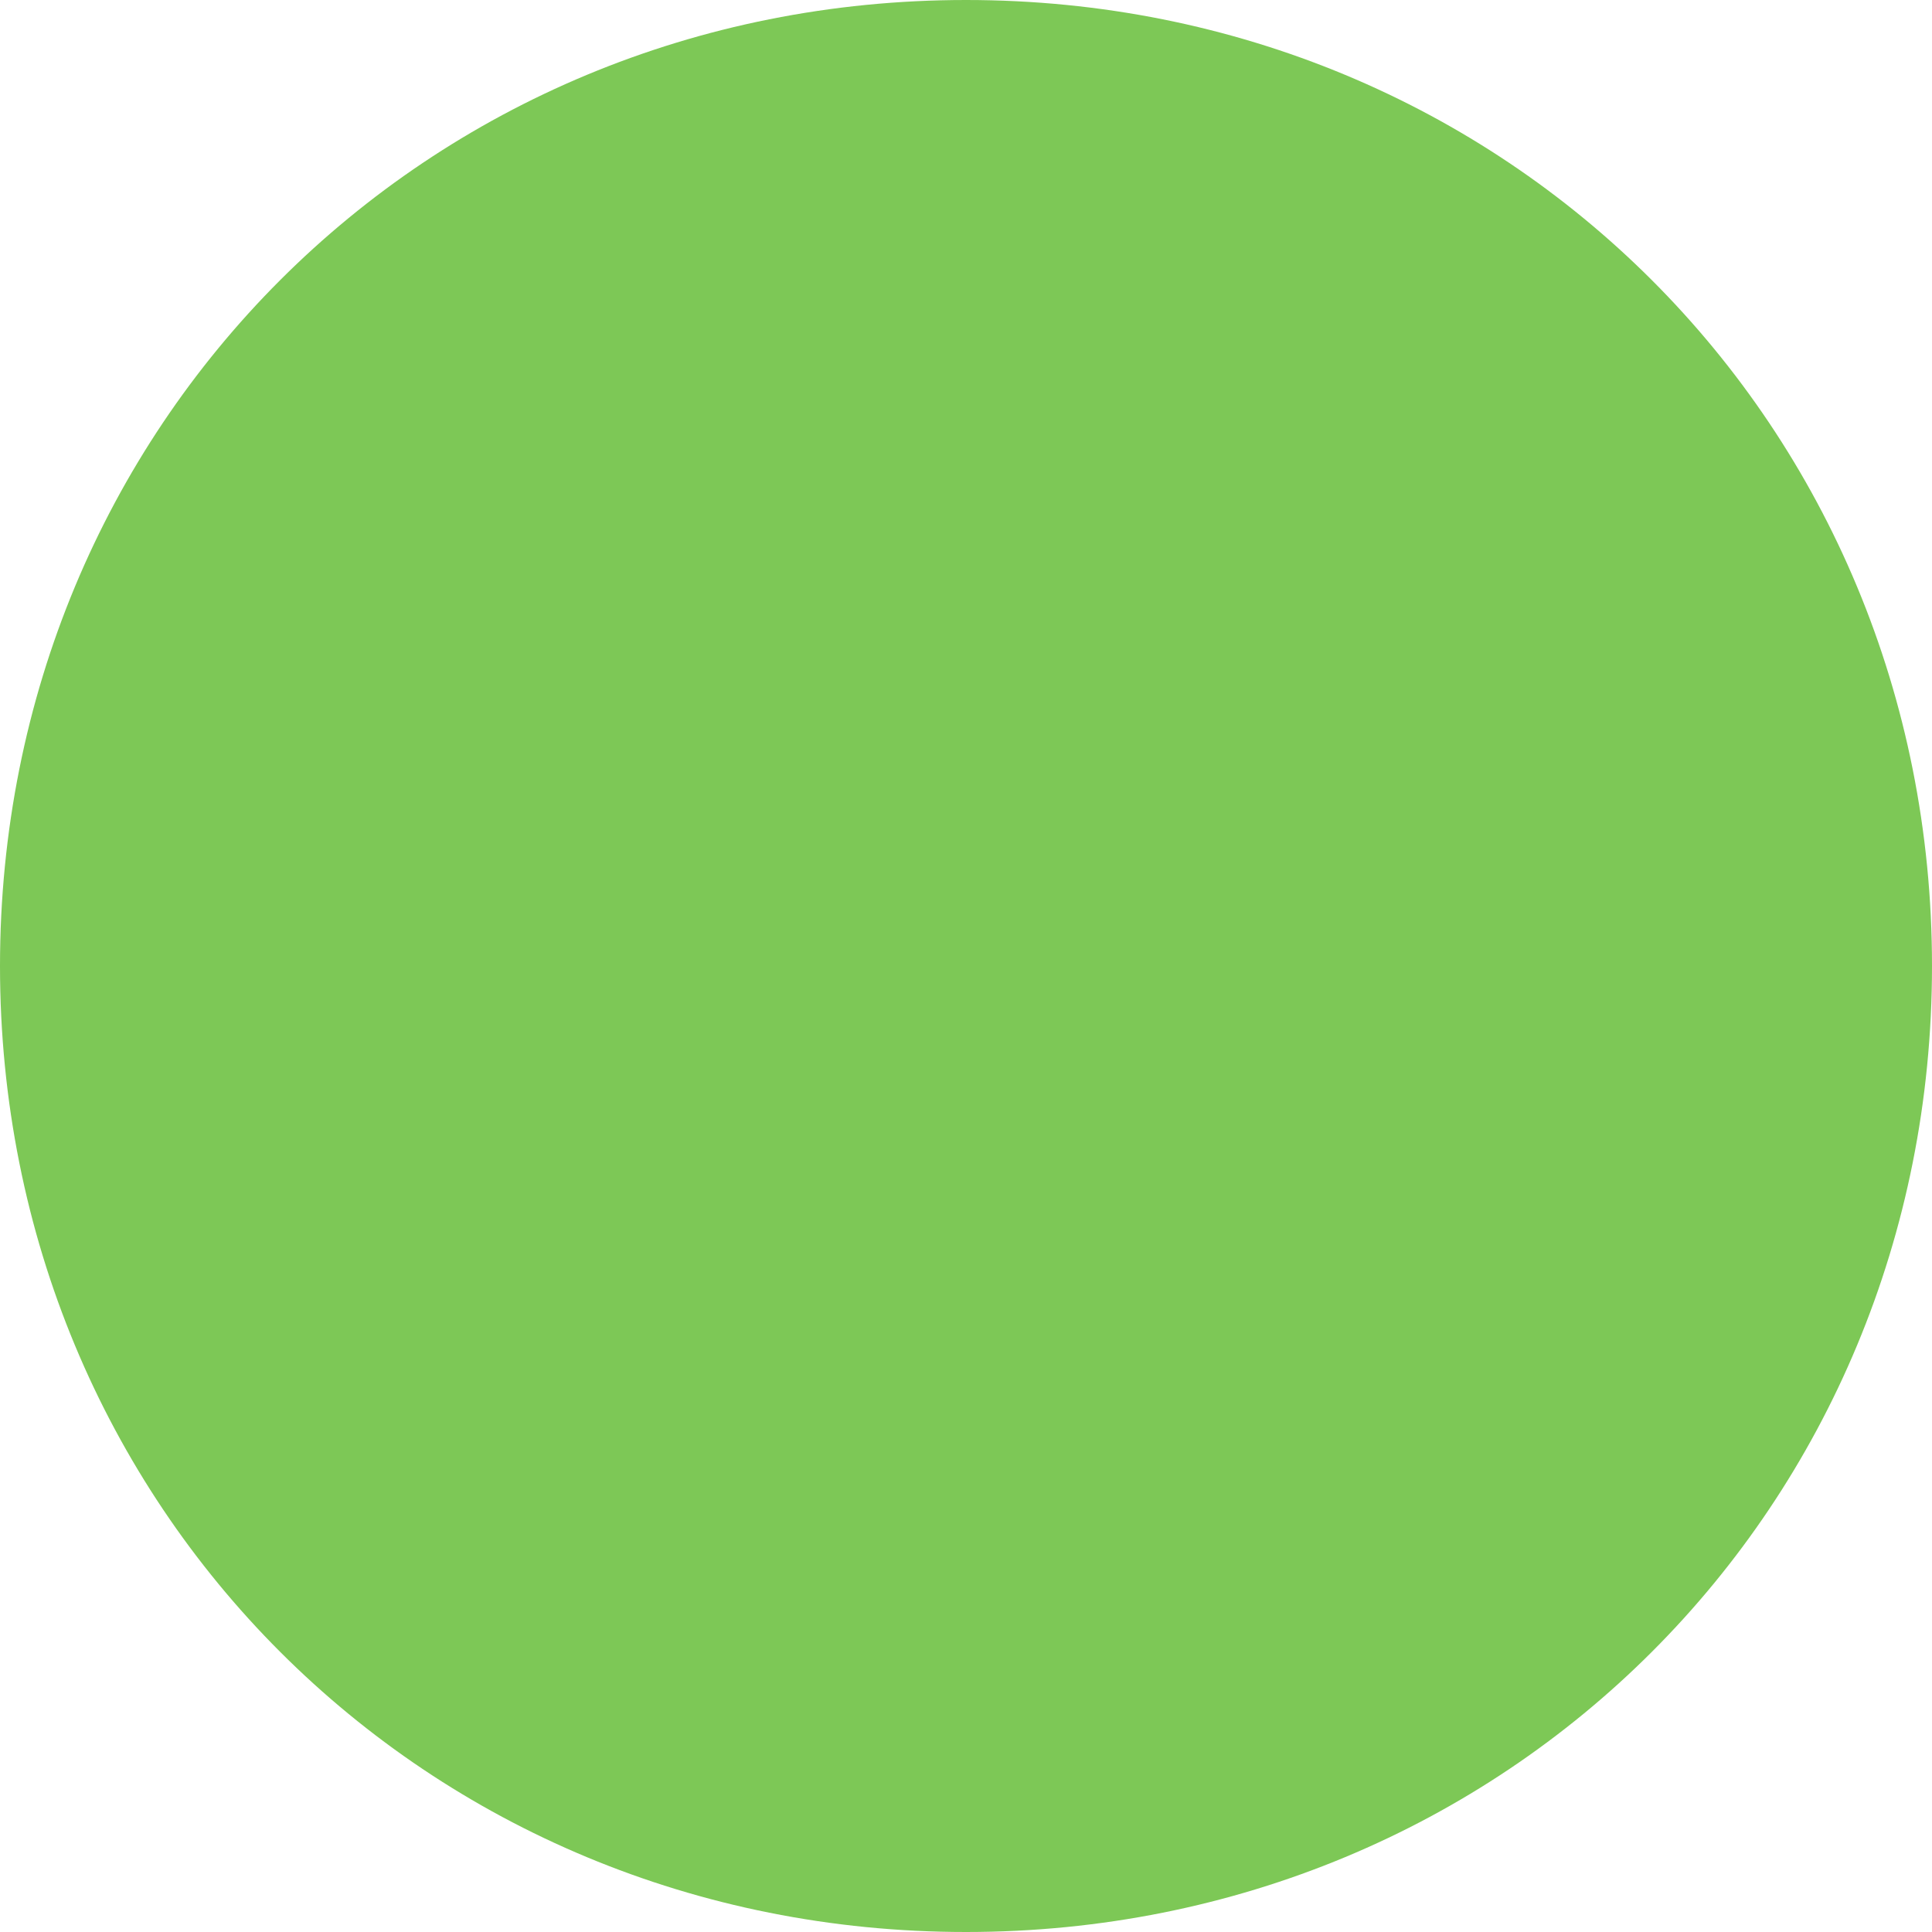
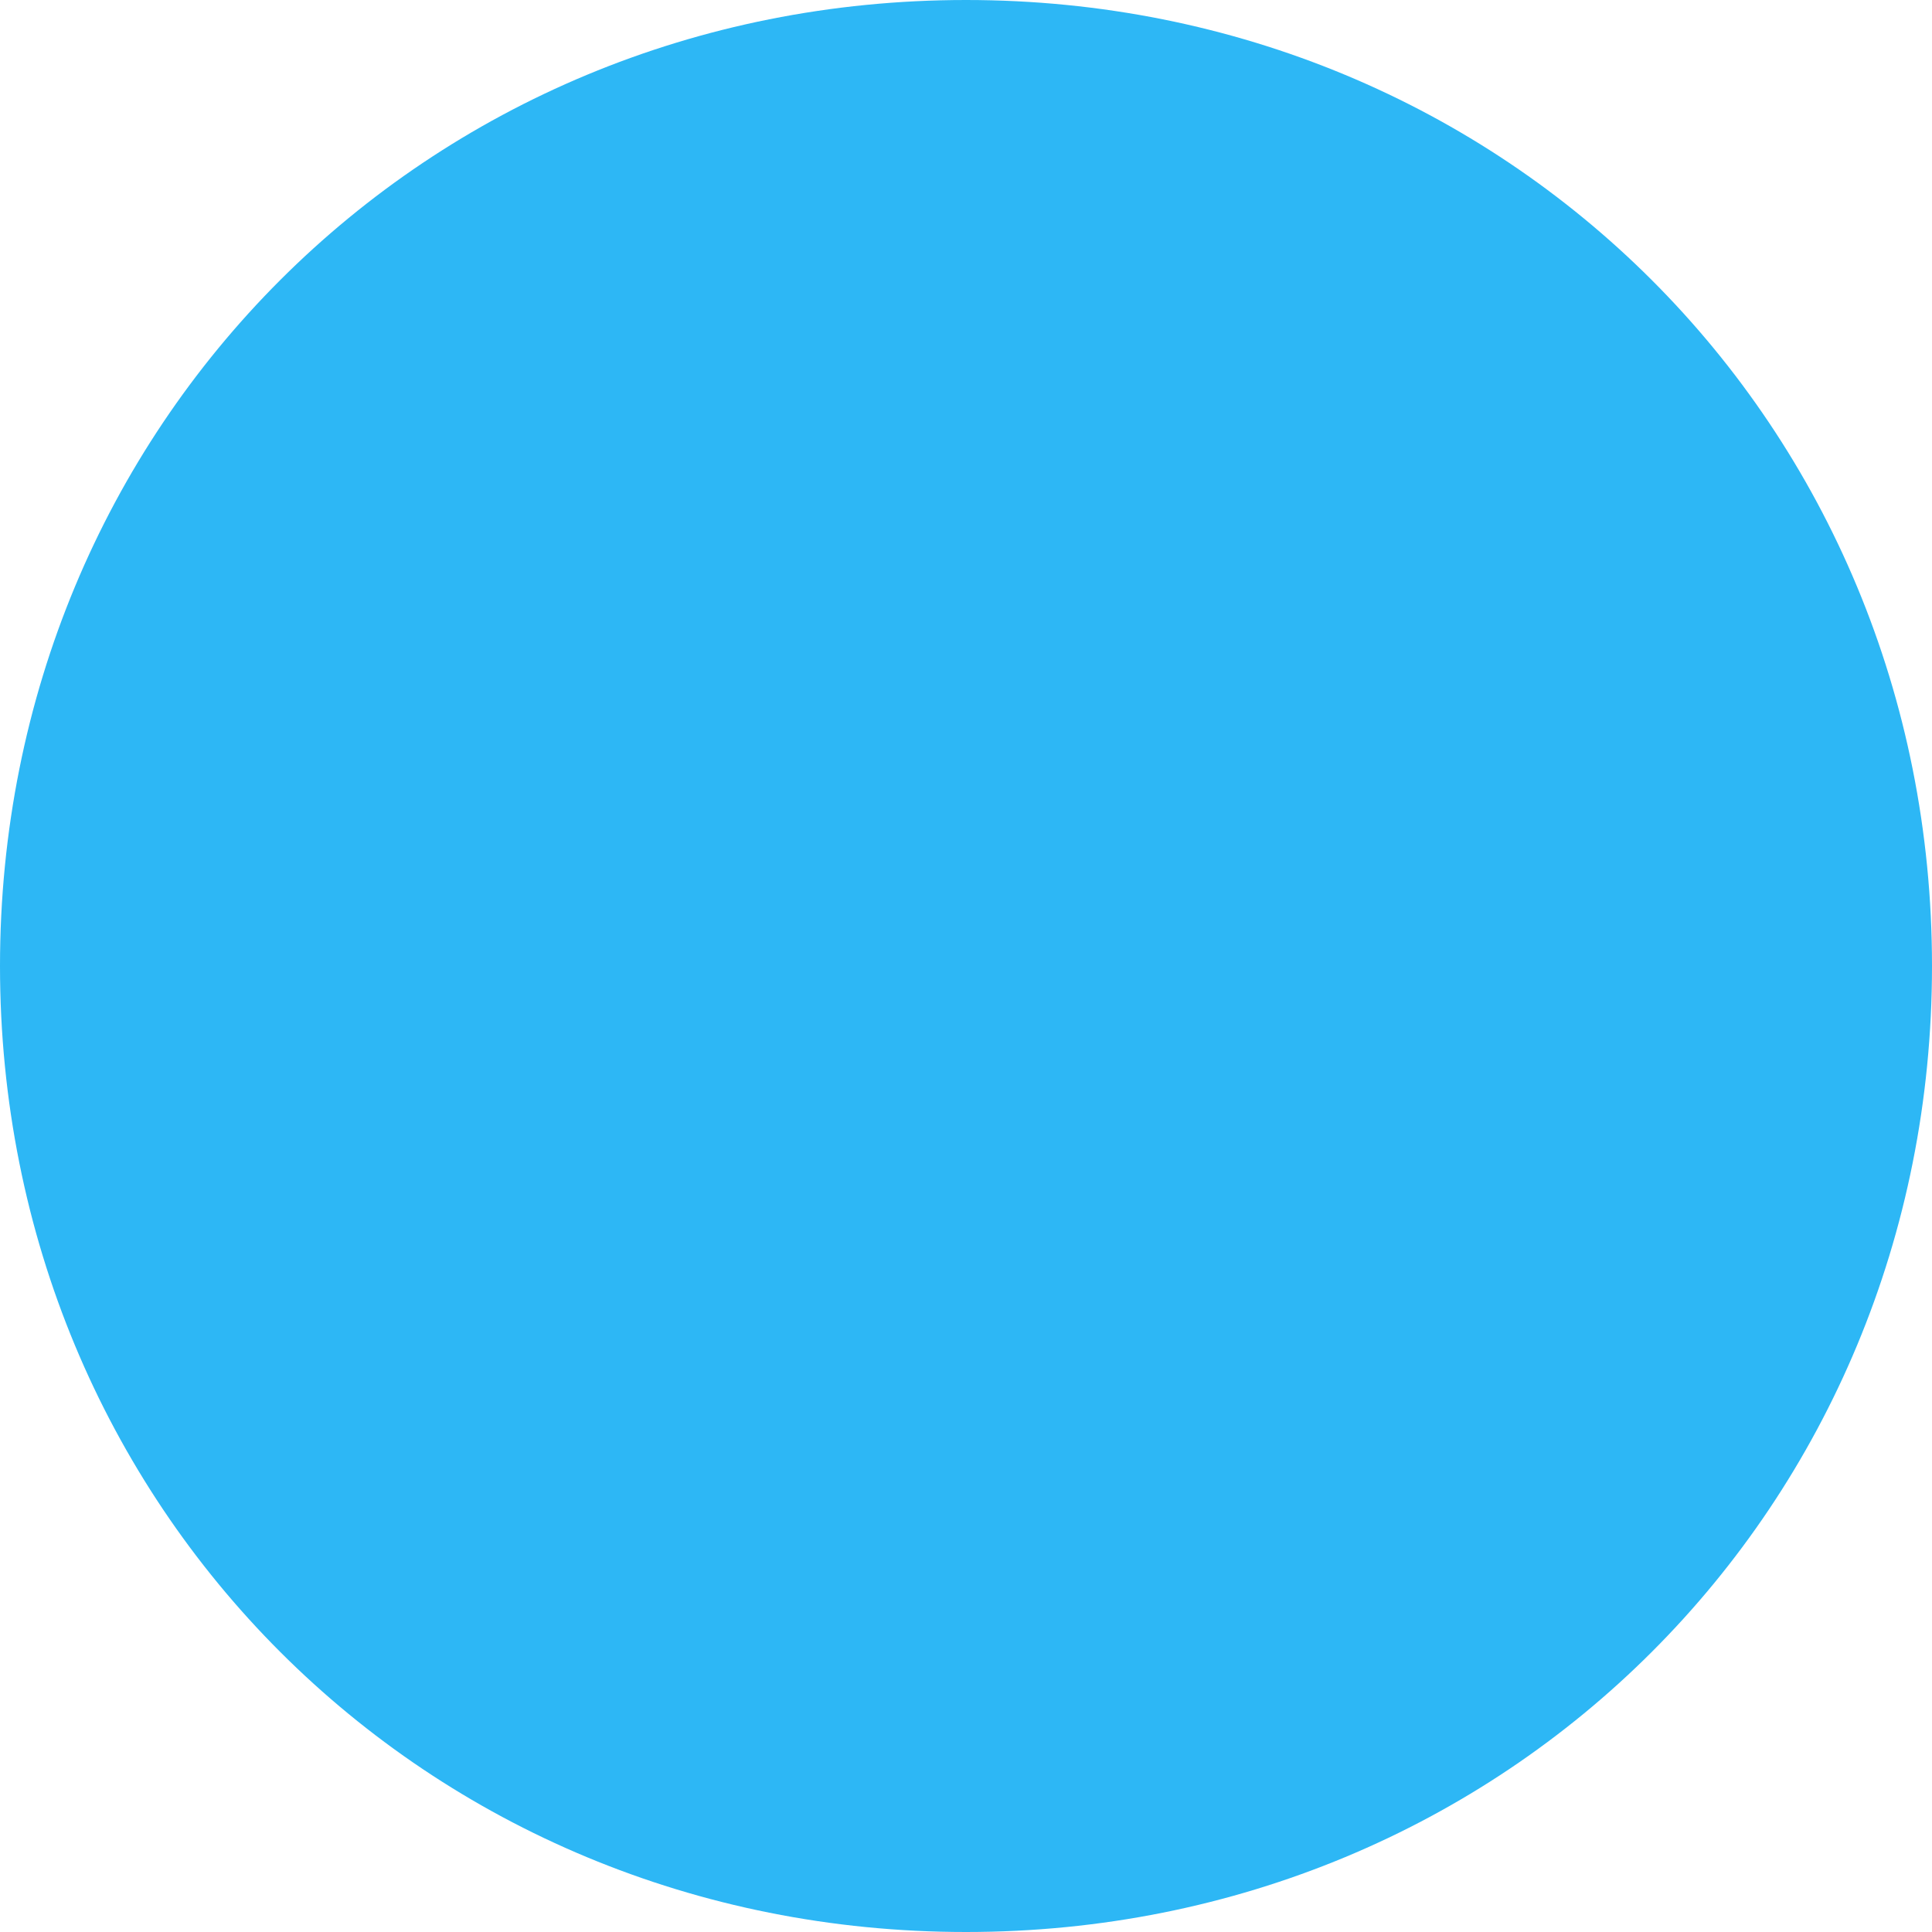
<svg xmlns="http://www.w3.org/2000/svg" version="1.1" width="8px" height="8px">
-   <g transform="matrix(1 0 0 1 -1042 -2836 )">
-     <path d="M 1046 2836  C 1048.24 2836  1050 2837.76  1050 2840  C 1050 2842.24  1048.24 2844  1046 2844  C 1043.76 2844  1042 2842.24  1042 2840  C 1042 2837.76  1043.76 2836  1046 2836  Z " fill-rule="nonzero" fill="#7dc856" stroke="none" />
+   <g transform="matrix(1 0 0 1 -1245 -2675 )">
+     <path d="M 1249 2675  C 1251.24 2675  1253 2676.76  1253 2679  C 1253 2681.24  1251.24 2683  1249 2683  C 1246.76 2683  1245 2681.24  1245 2679  C 1245 2676.76  1246.76 2675  1249 2675  Z " fill-rule="nonzero" fill="#2db7f5" stroke="none" />
  </g>
</svg>
